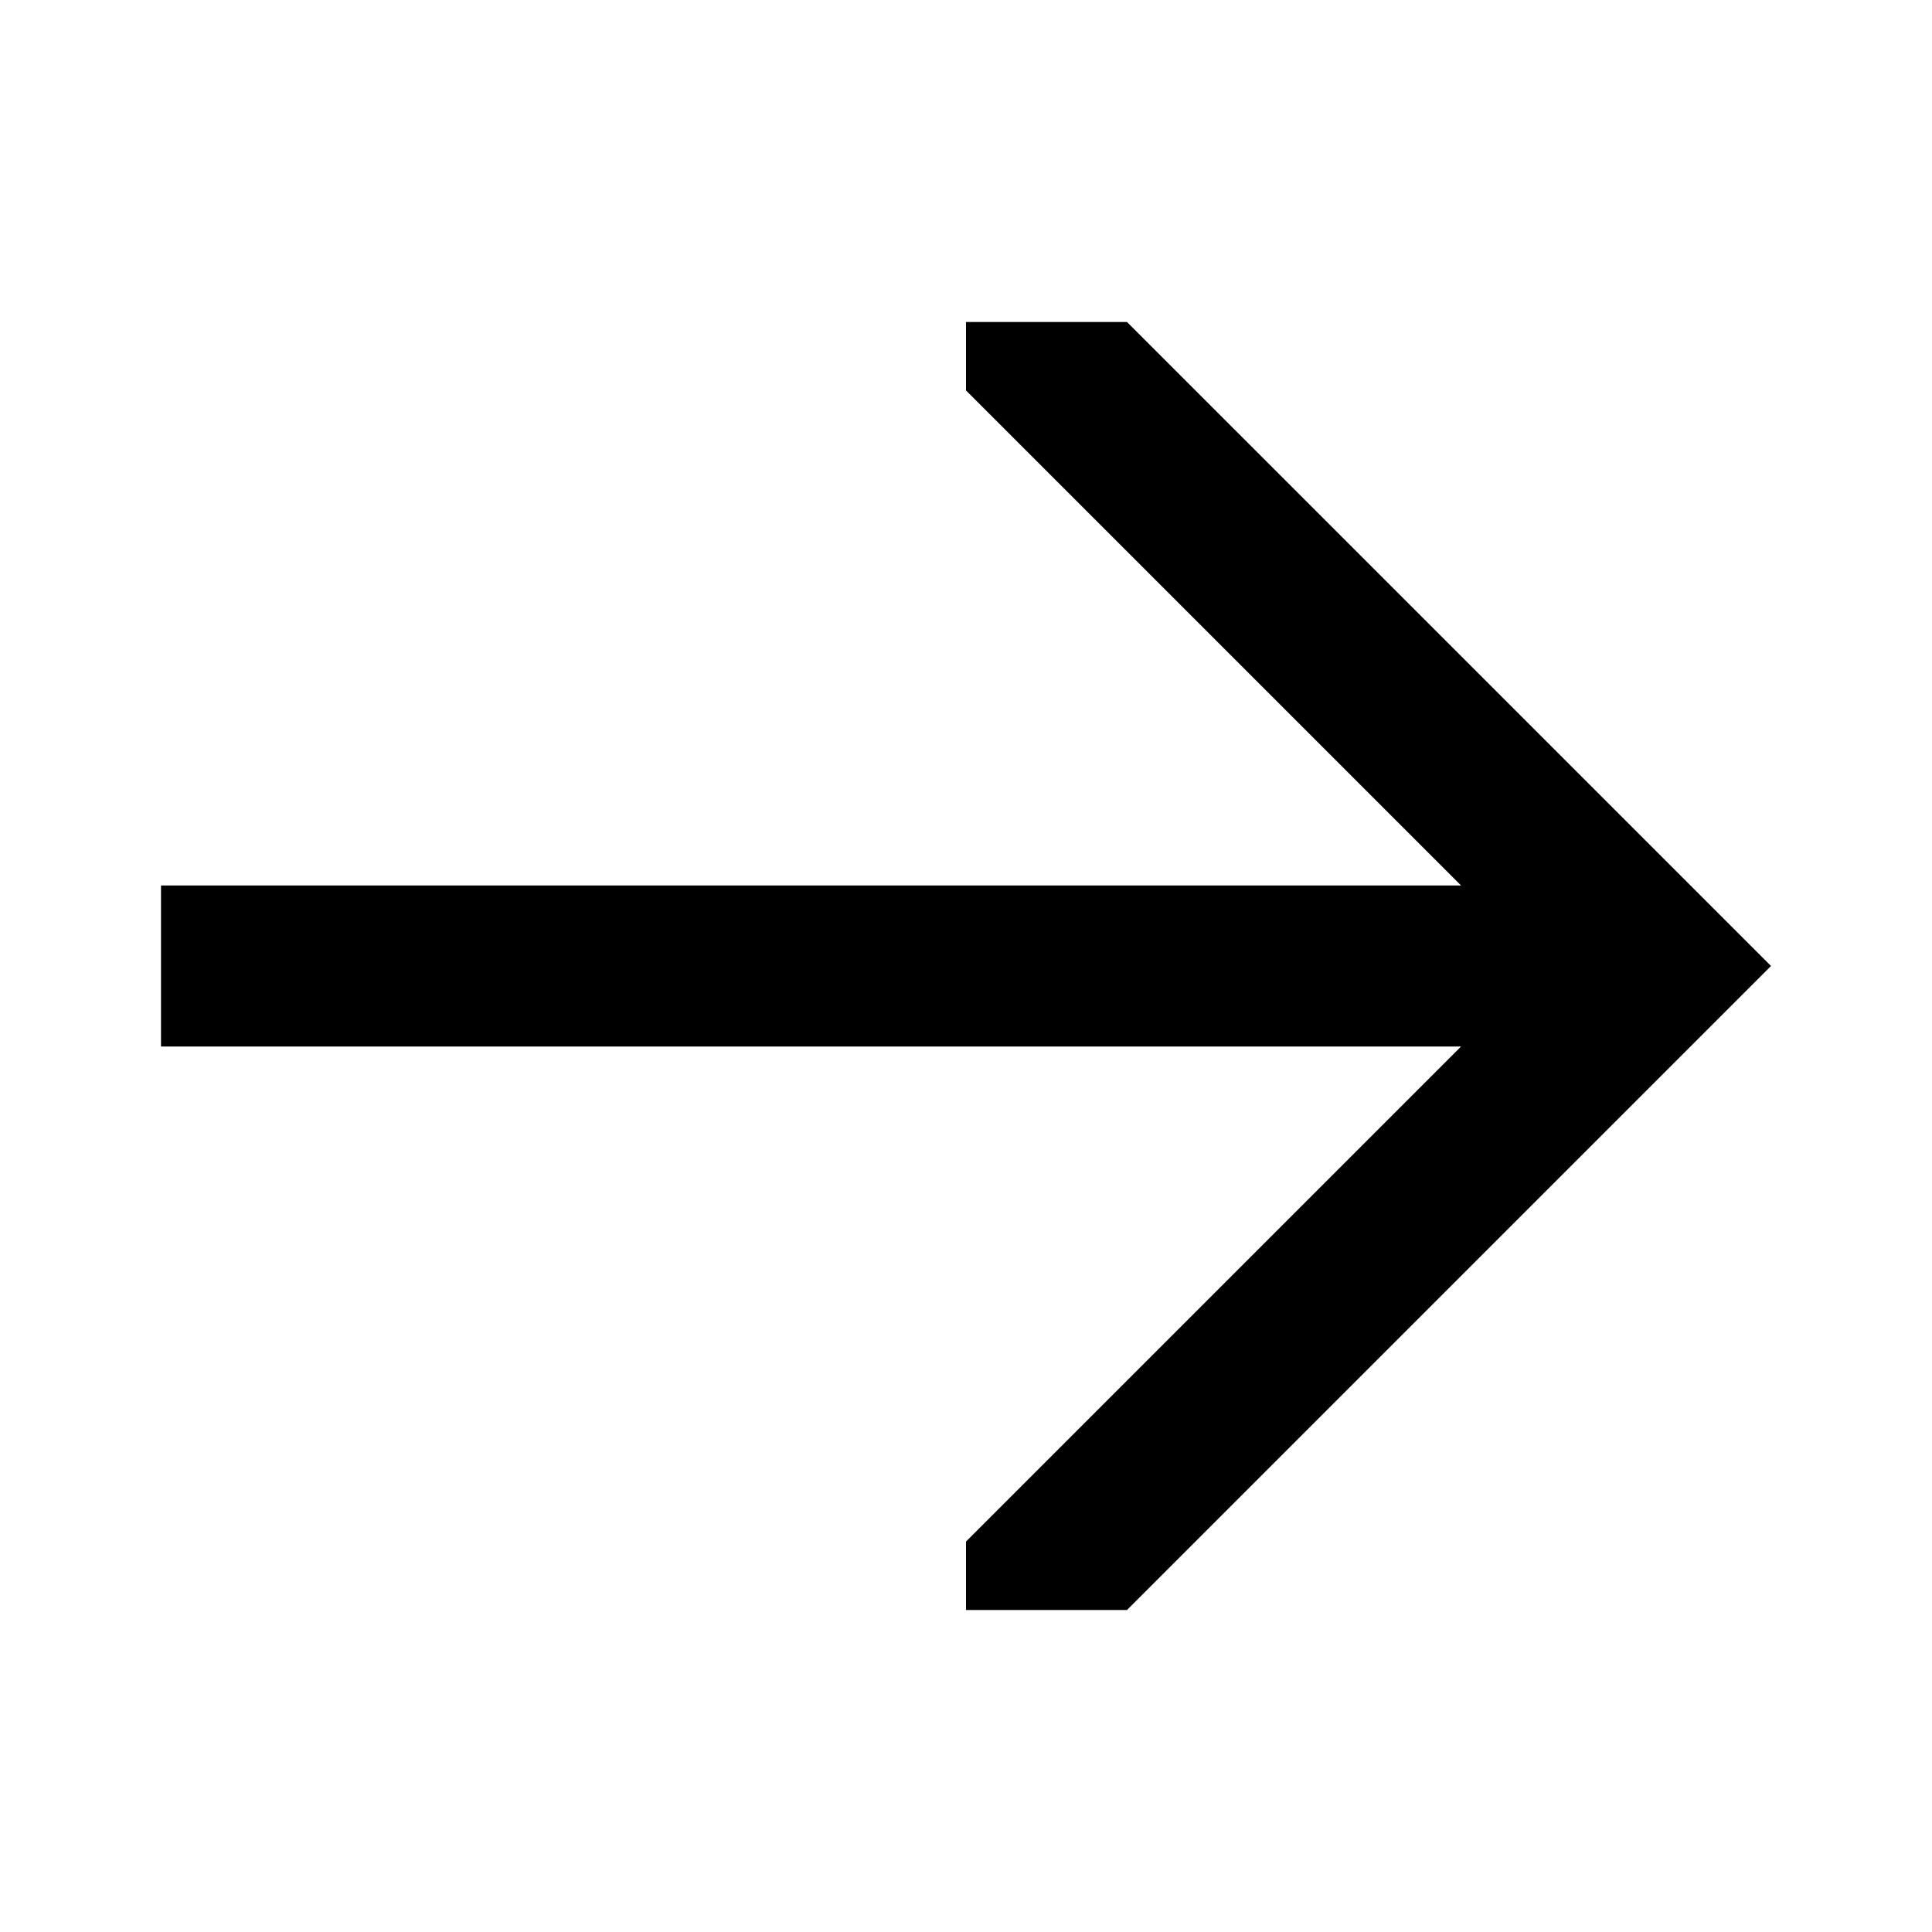
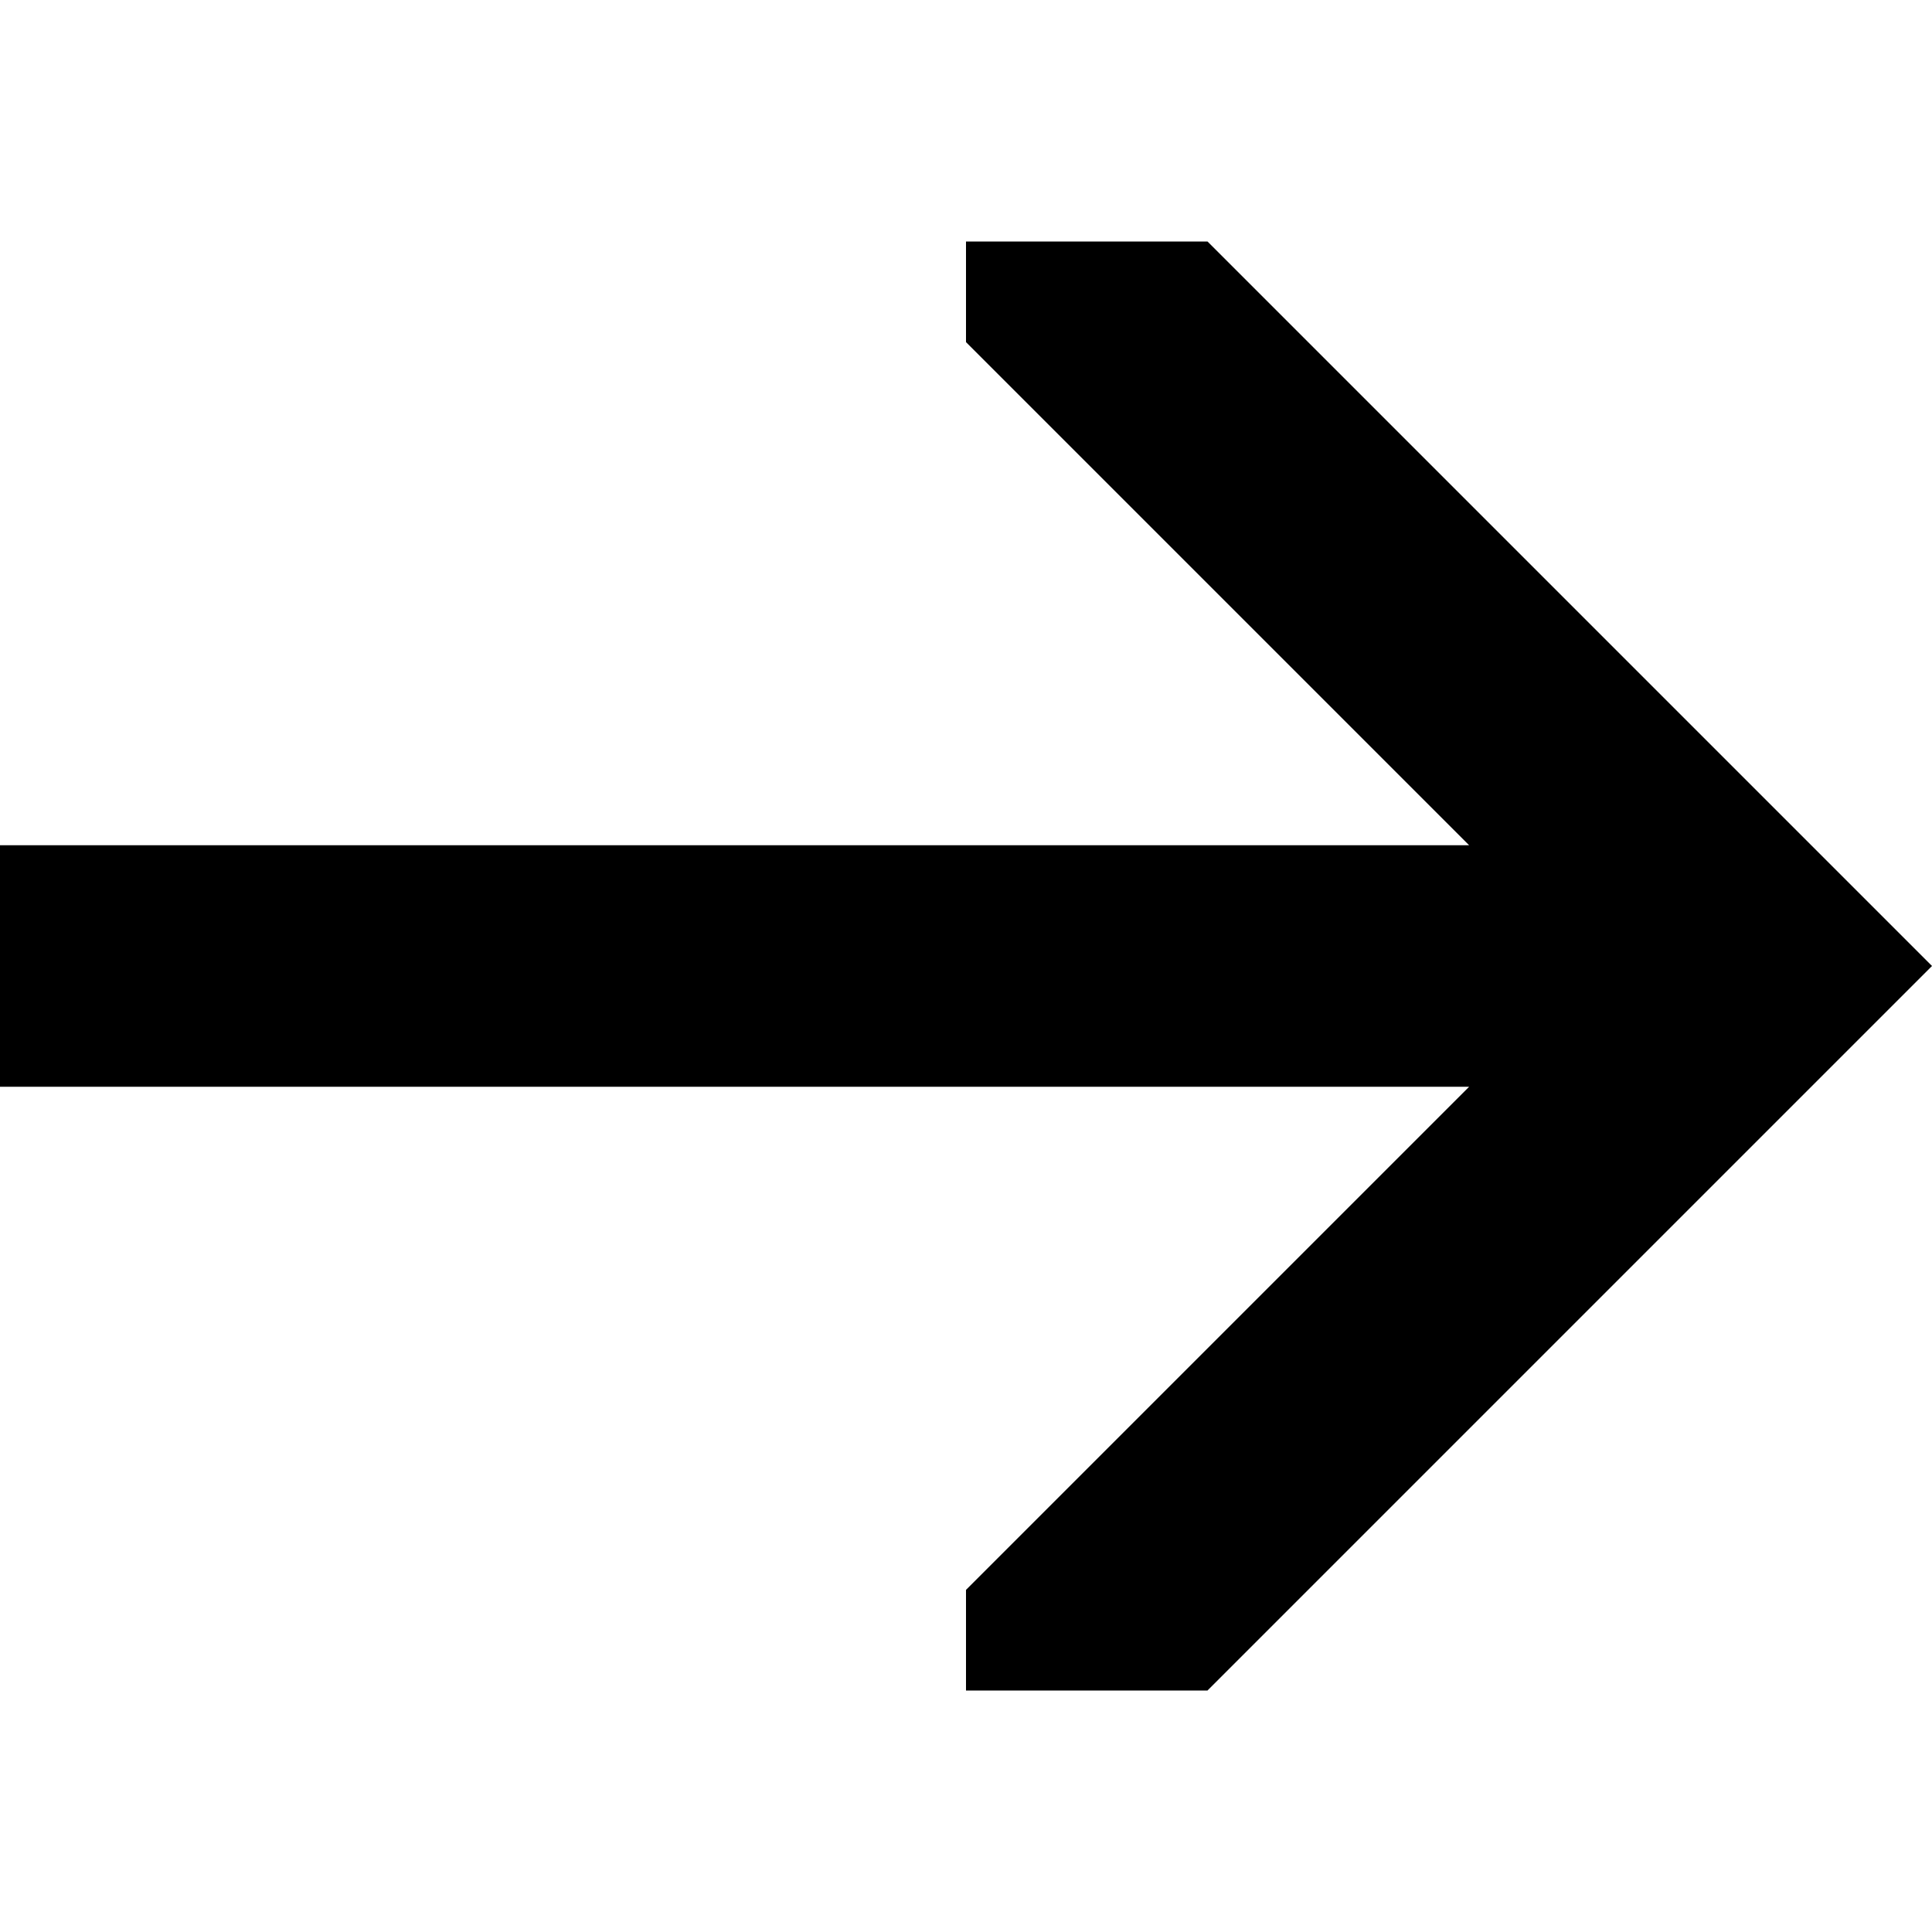
- <svg xmlns="http://www.w3.org/2000/svg" version="1.1" id="Layer_1" x="0px" y="0px" width="{{SIZE}}" height="{{SIZE}}" viewBox="0 0 48 48" style="enable-background:new 0 0 48 48;" xml:space="preserve">
-   <polygon id="XMLID_2808_" style="{{STYLE}}" points="28,8 24,8 24,9.7 36.3,22 4,22 4,26 36.3,26 24,38.3 24,40 28,40 44,24 " />
+ <svg xmlns="http://www.w3.org/2000/svg" version="1.1" id="Layer_1" x="0px" y="0px" width="{{SIZE}}" height="{{SIZE}}" viewBox="-371 589 48 48" style="enable-background:new -371 589 48 48;" xml:space="preserve">
+   <polygon id="XMLID_19127_" style="{{STYLE}}" points="-341,595 -347,595 -347,597.5 -334.5,610 -371,610 -371,616 -334.5,616 -347,628.5 -347,631  -341,631 -323,613 " />
</svg>
